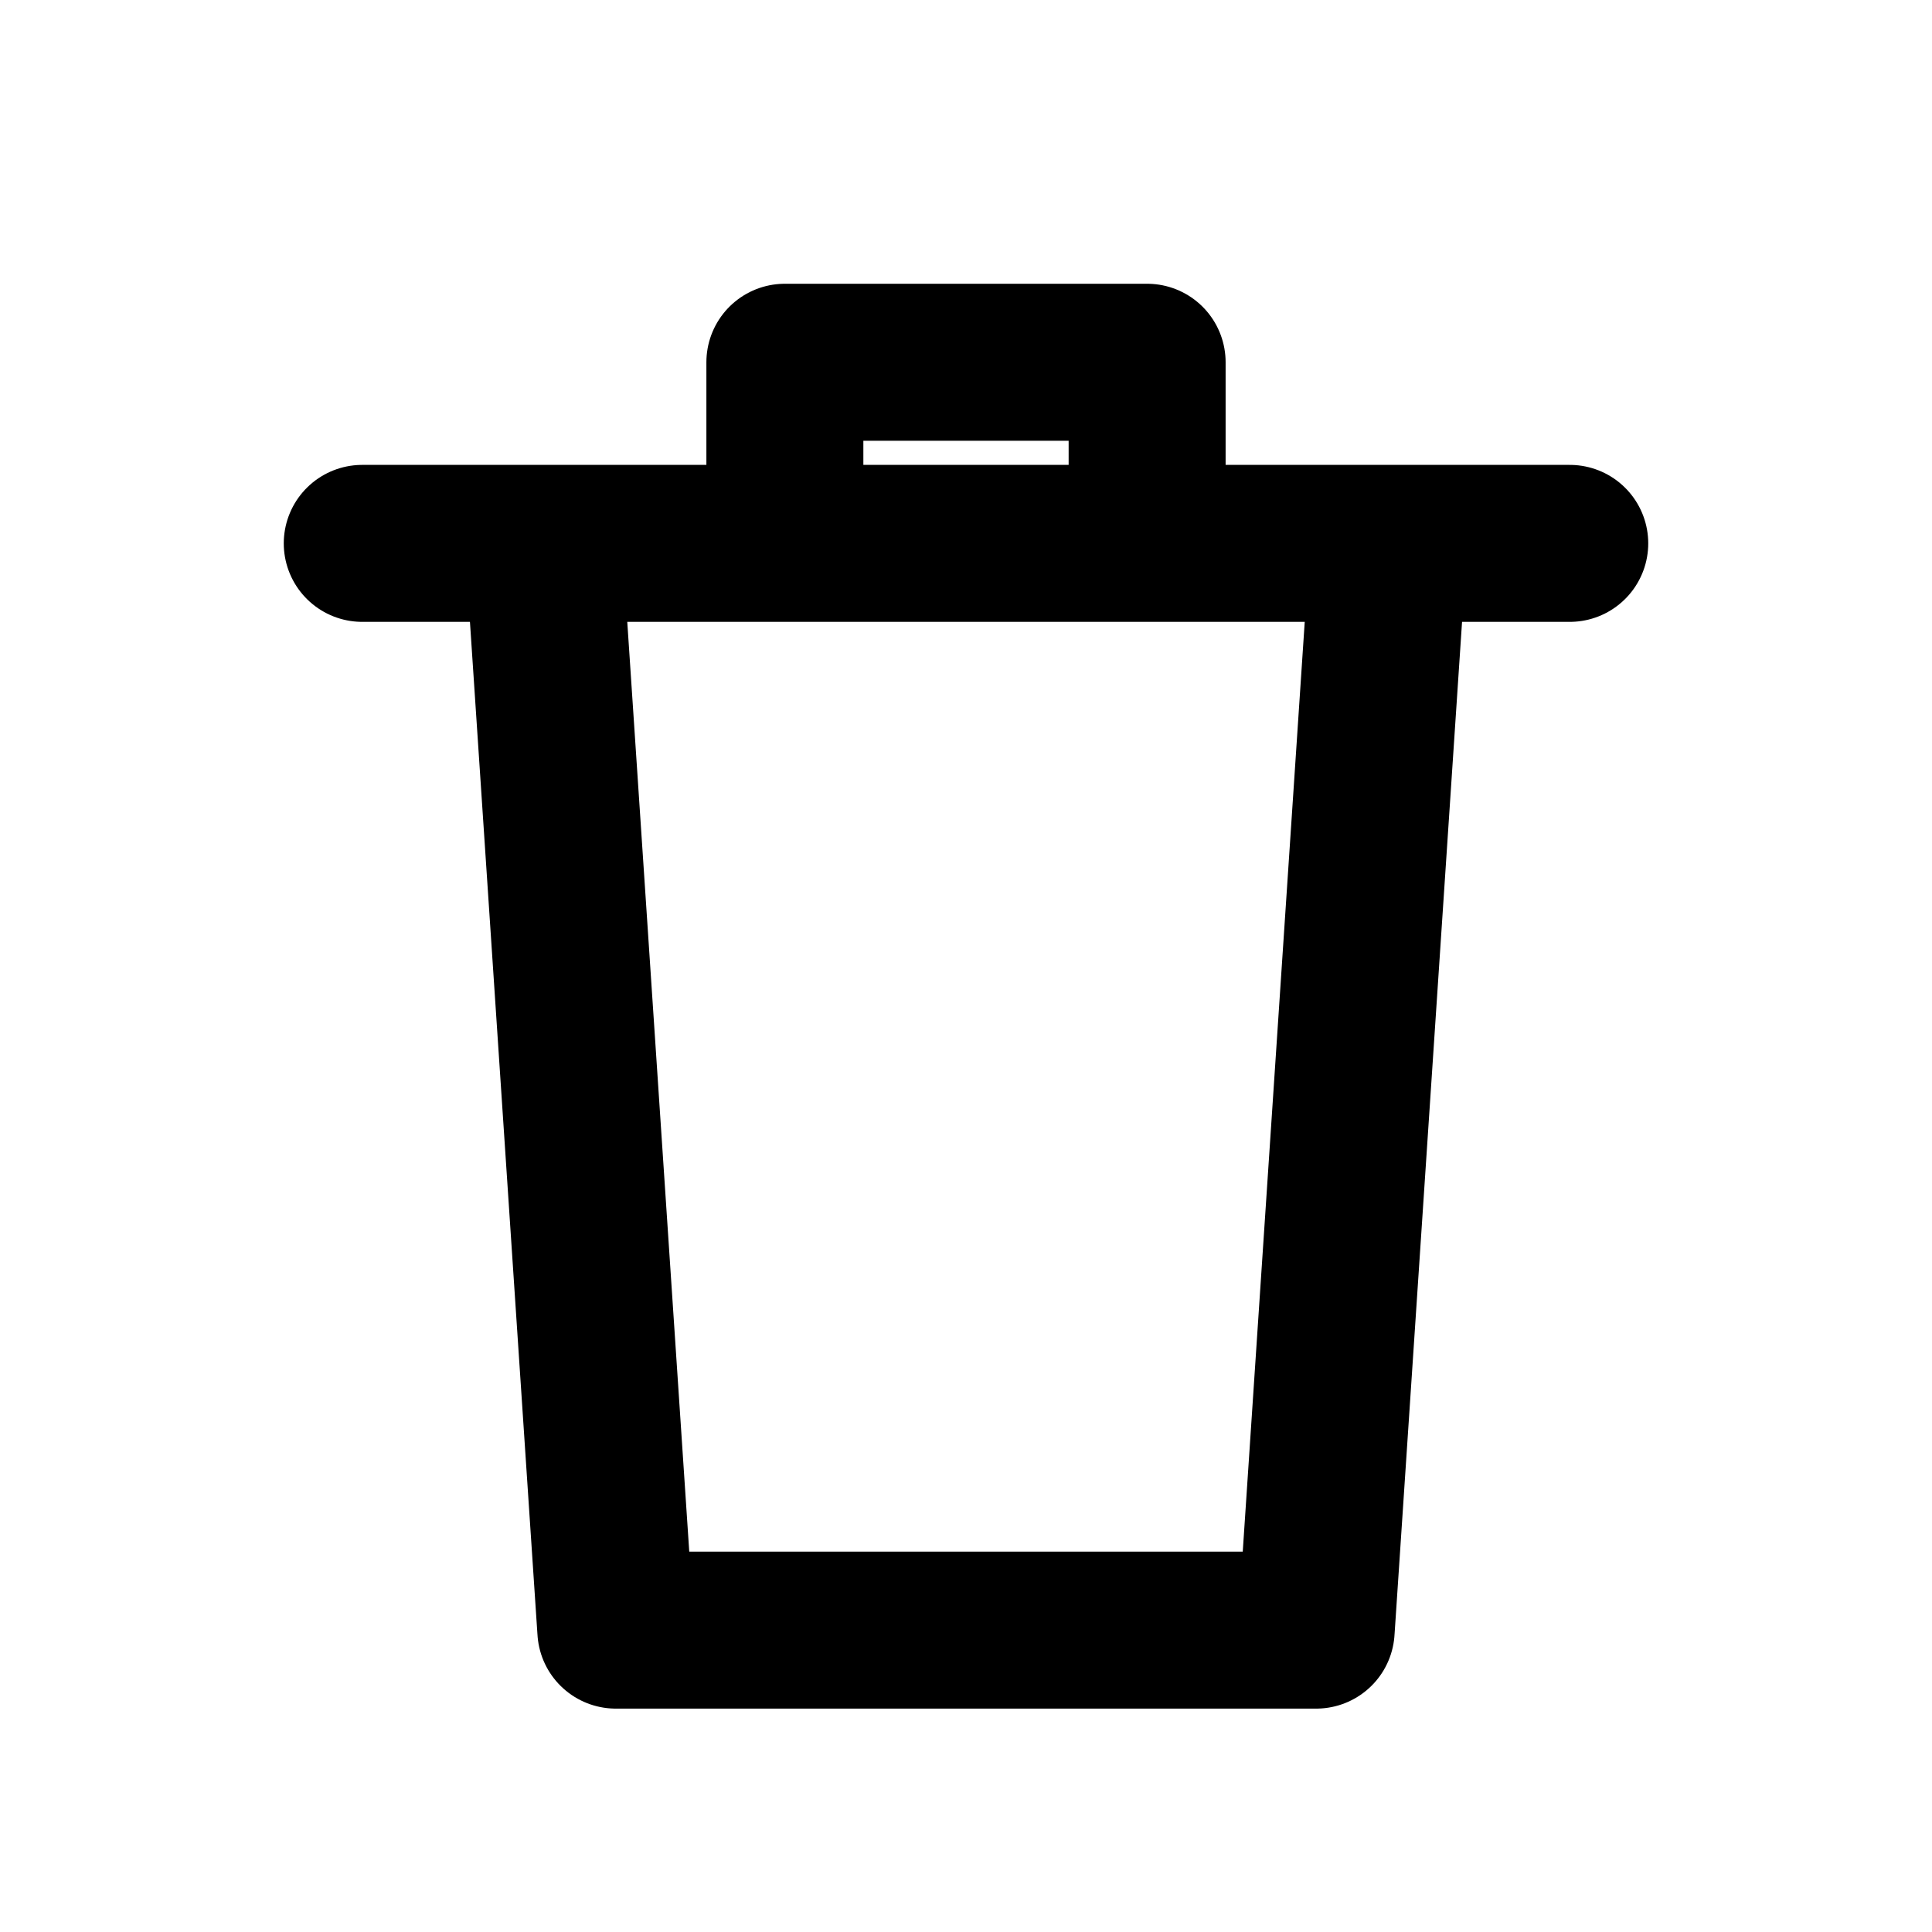
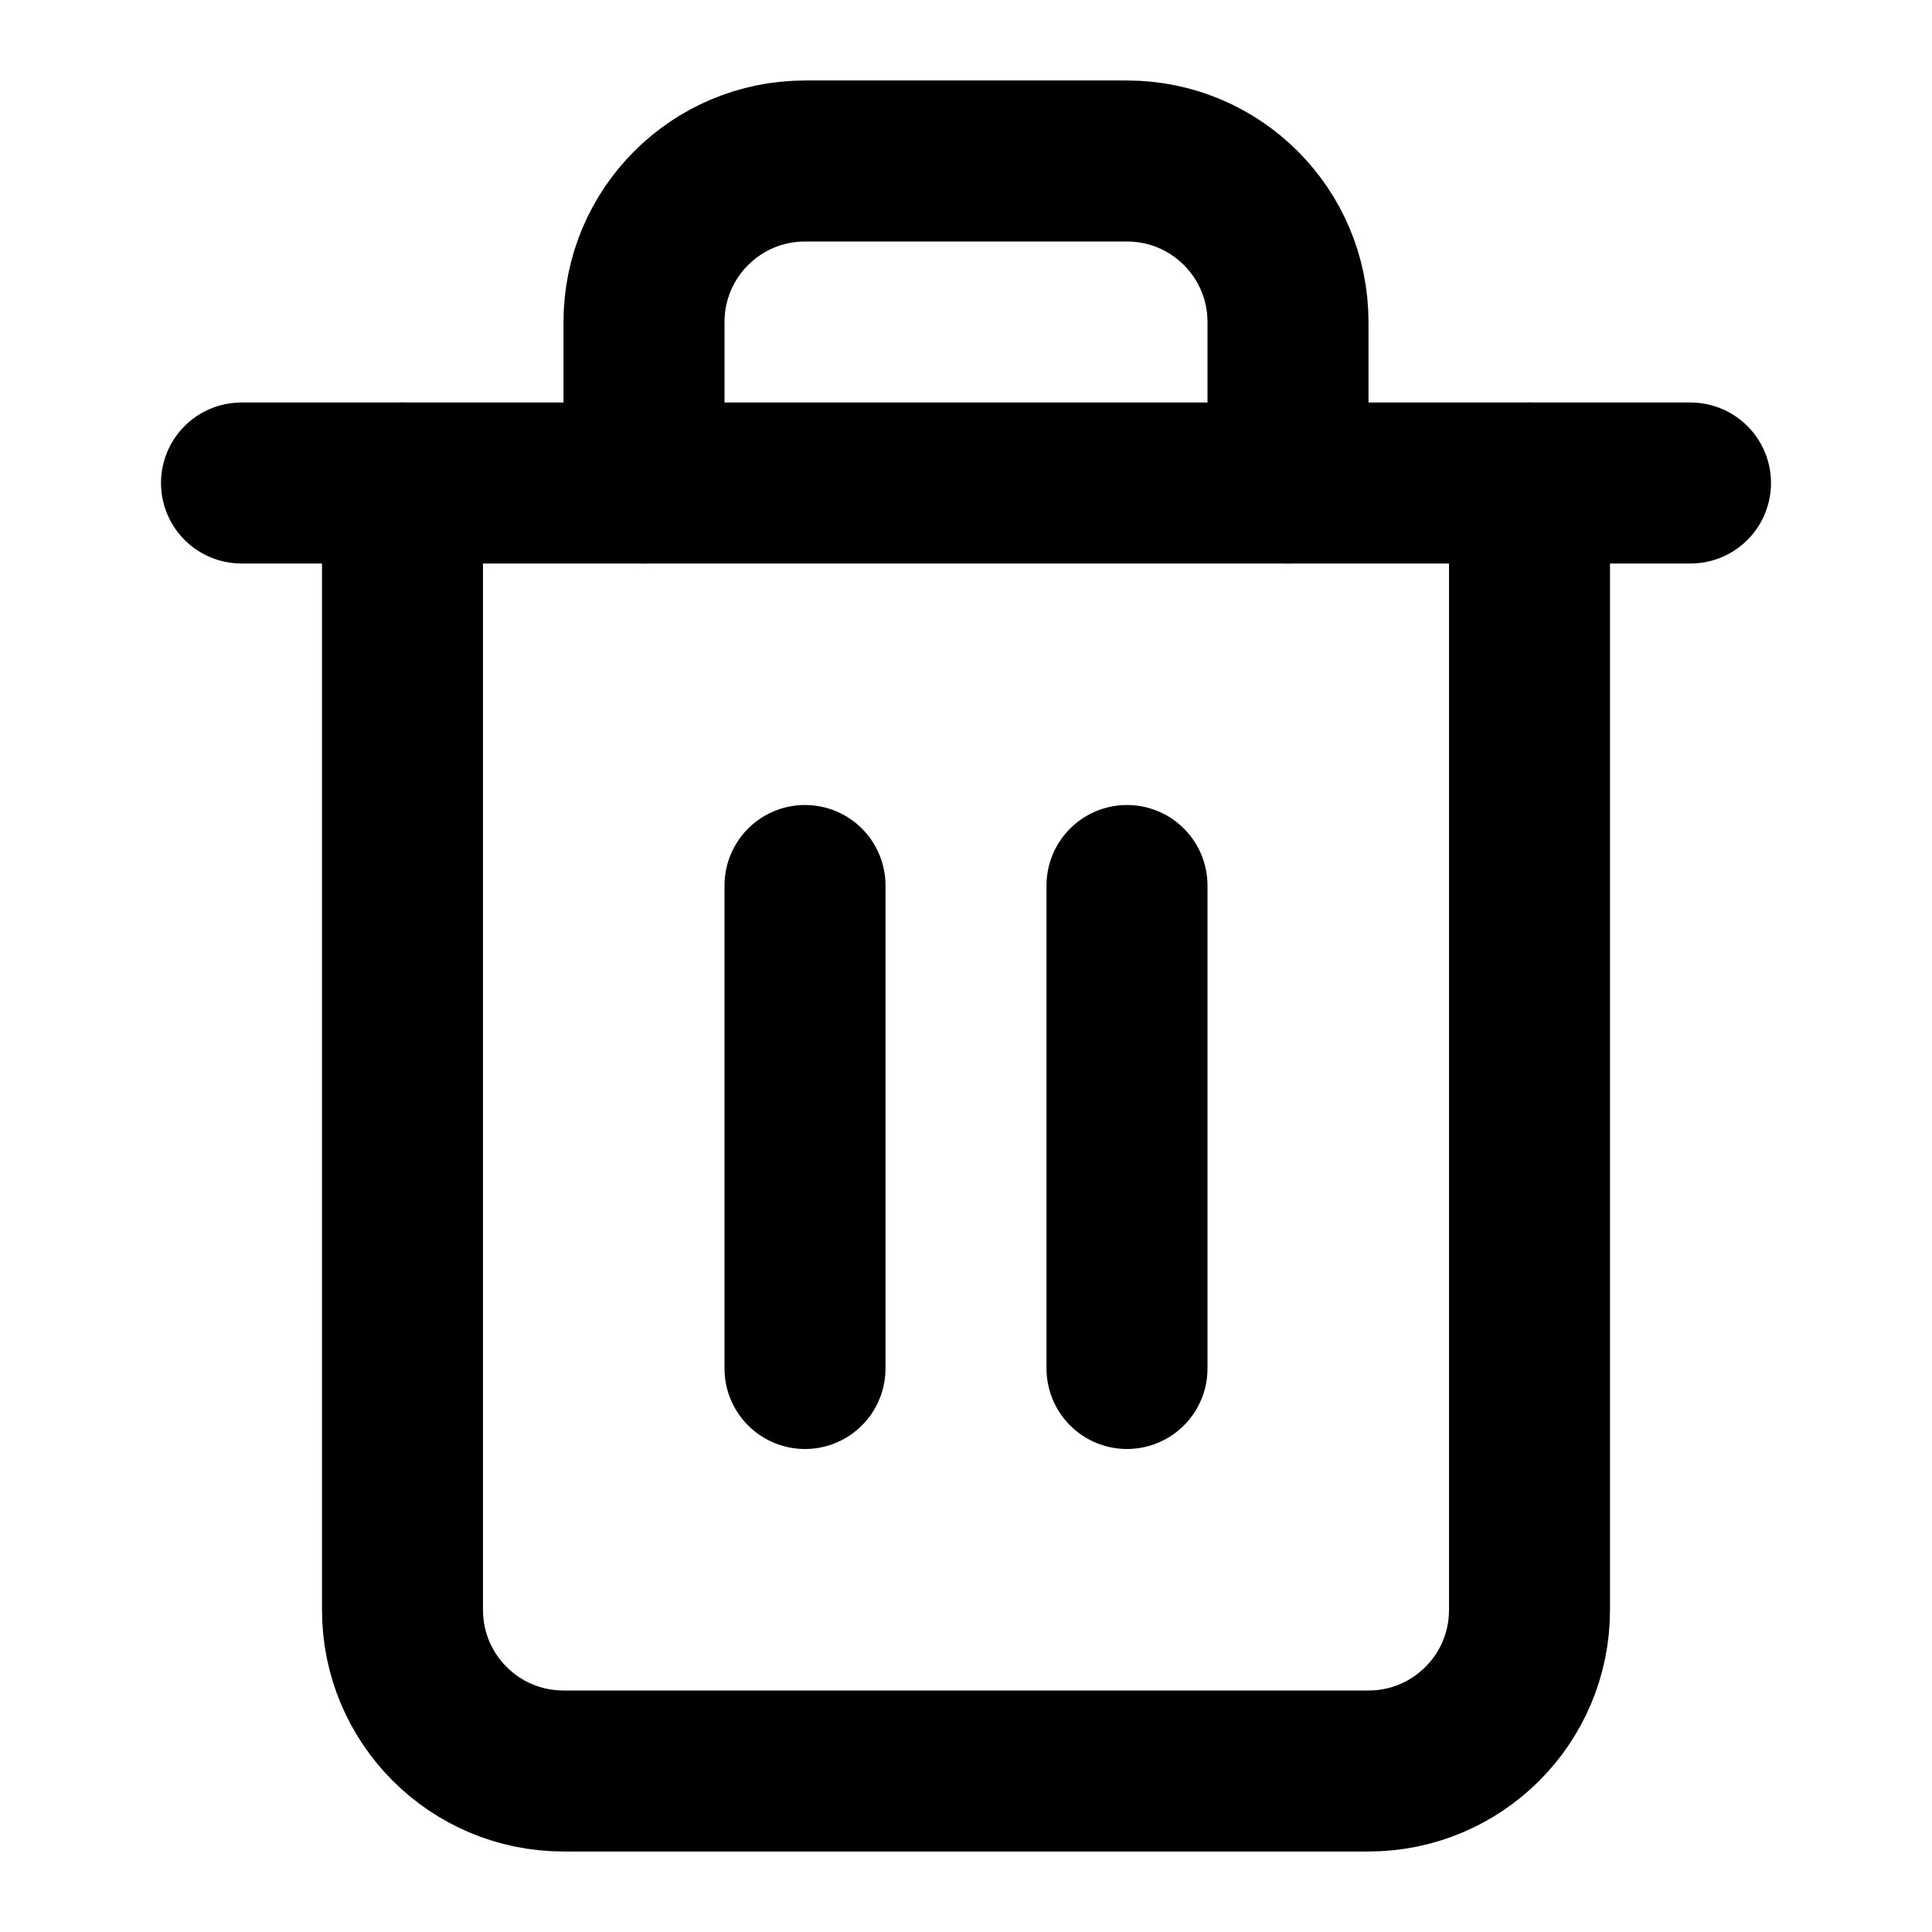
- <svg xmlns="http://www.w3.org/2000/svg" width="16" height="16" viewBox="0 0 16 16" fill="none" stroke="#000" stroke-width="1.3" stroke-linecap="round" stroke-linejoin="round">
-   <path d="M3 4.5h10M6.5 4.5V3h3v1.5M4.5 4.5l.6 9h5.8l.6-9" />
+ <svg xmlns="http://www.w3.org/2000/svg" width="24" height="24" viewBox="0 0 24 24" fill="none" stroke="#000" stroke-width="2" stroke-linecap="round" stroke-linejoin="round">
+   <path d="M10 11v6" />
+   <path d="M14 11v6" />
+   <path d="M19 6v14a2 2 0 0 1-2 2H7a2 2 0 0 1-2-2V6" />
+   <path d="M3 6h18" />
+   <path d="M8 6V4a2 2 0 0 1 2-2h4a2 2 0 0 1 2 2v2" />
</svg>
